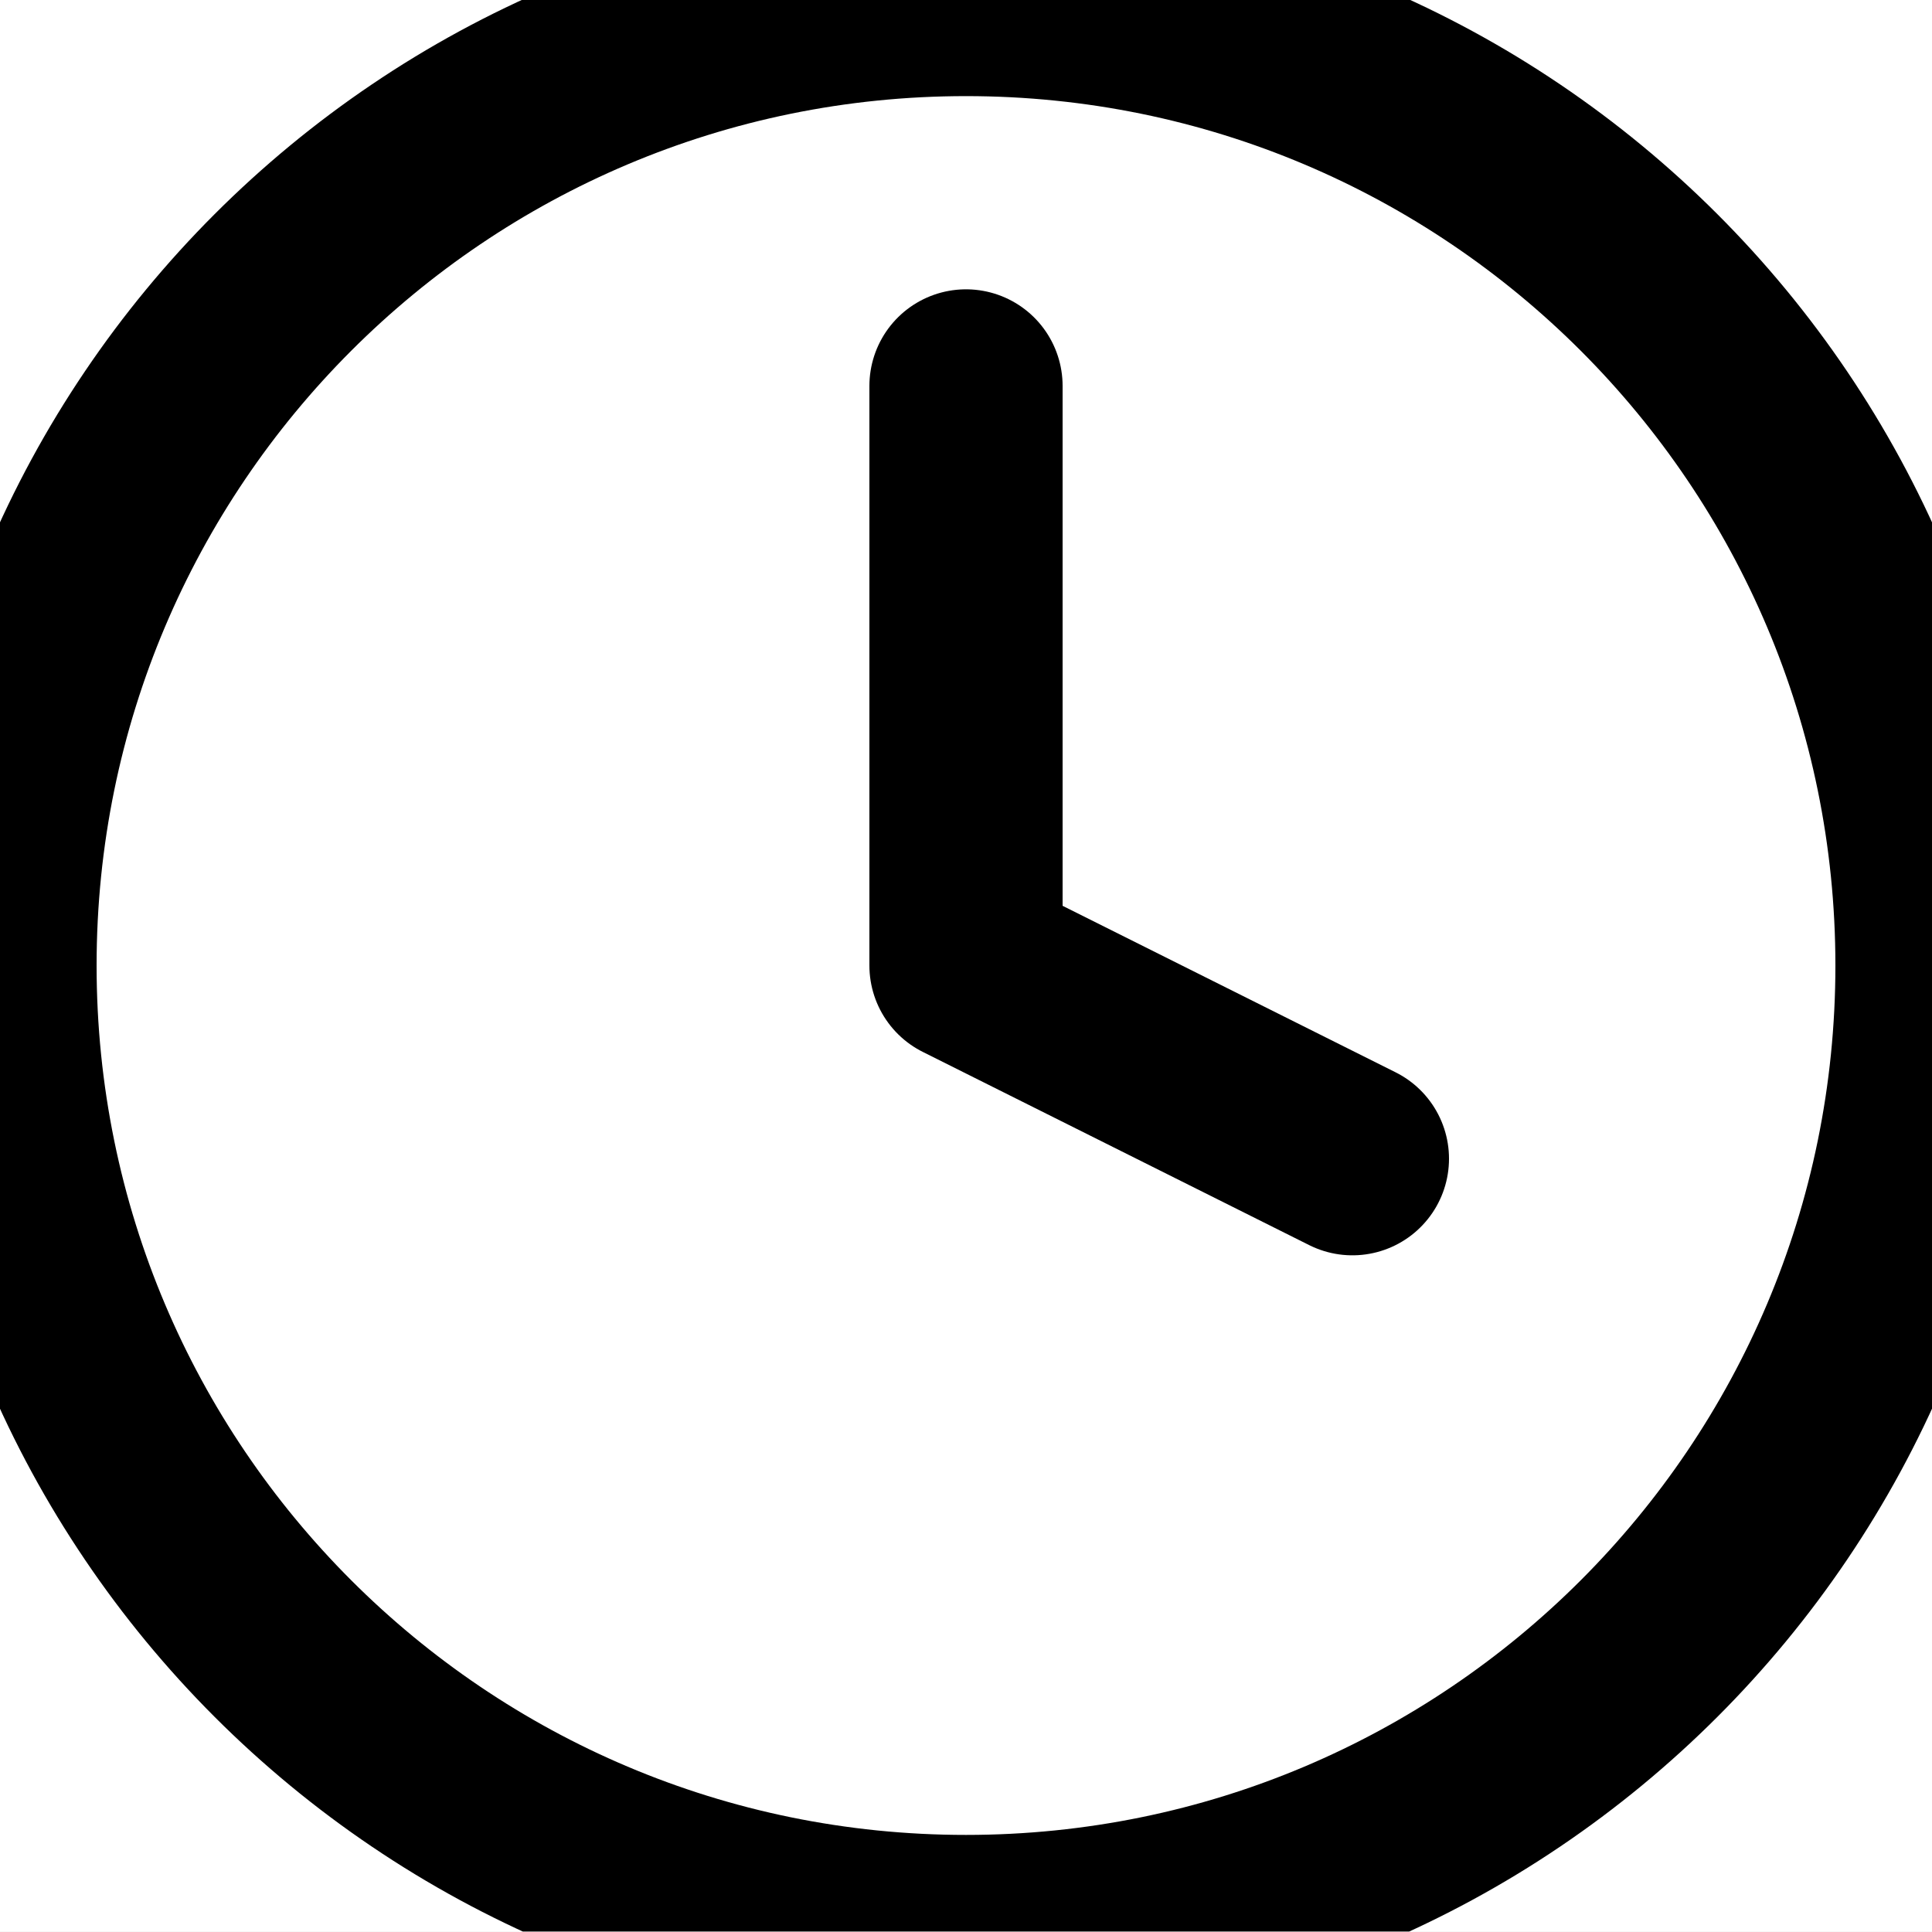
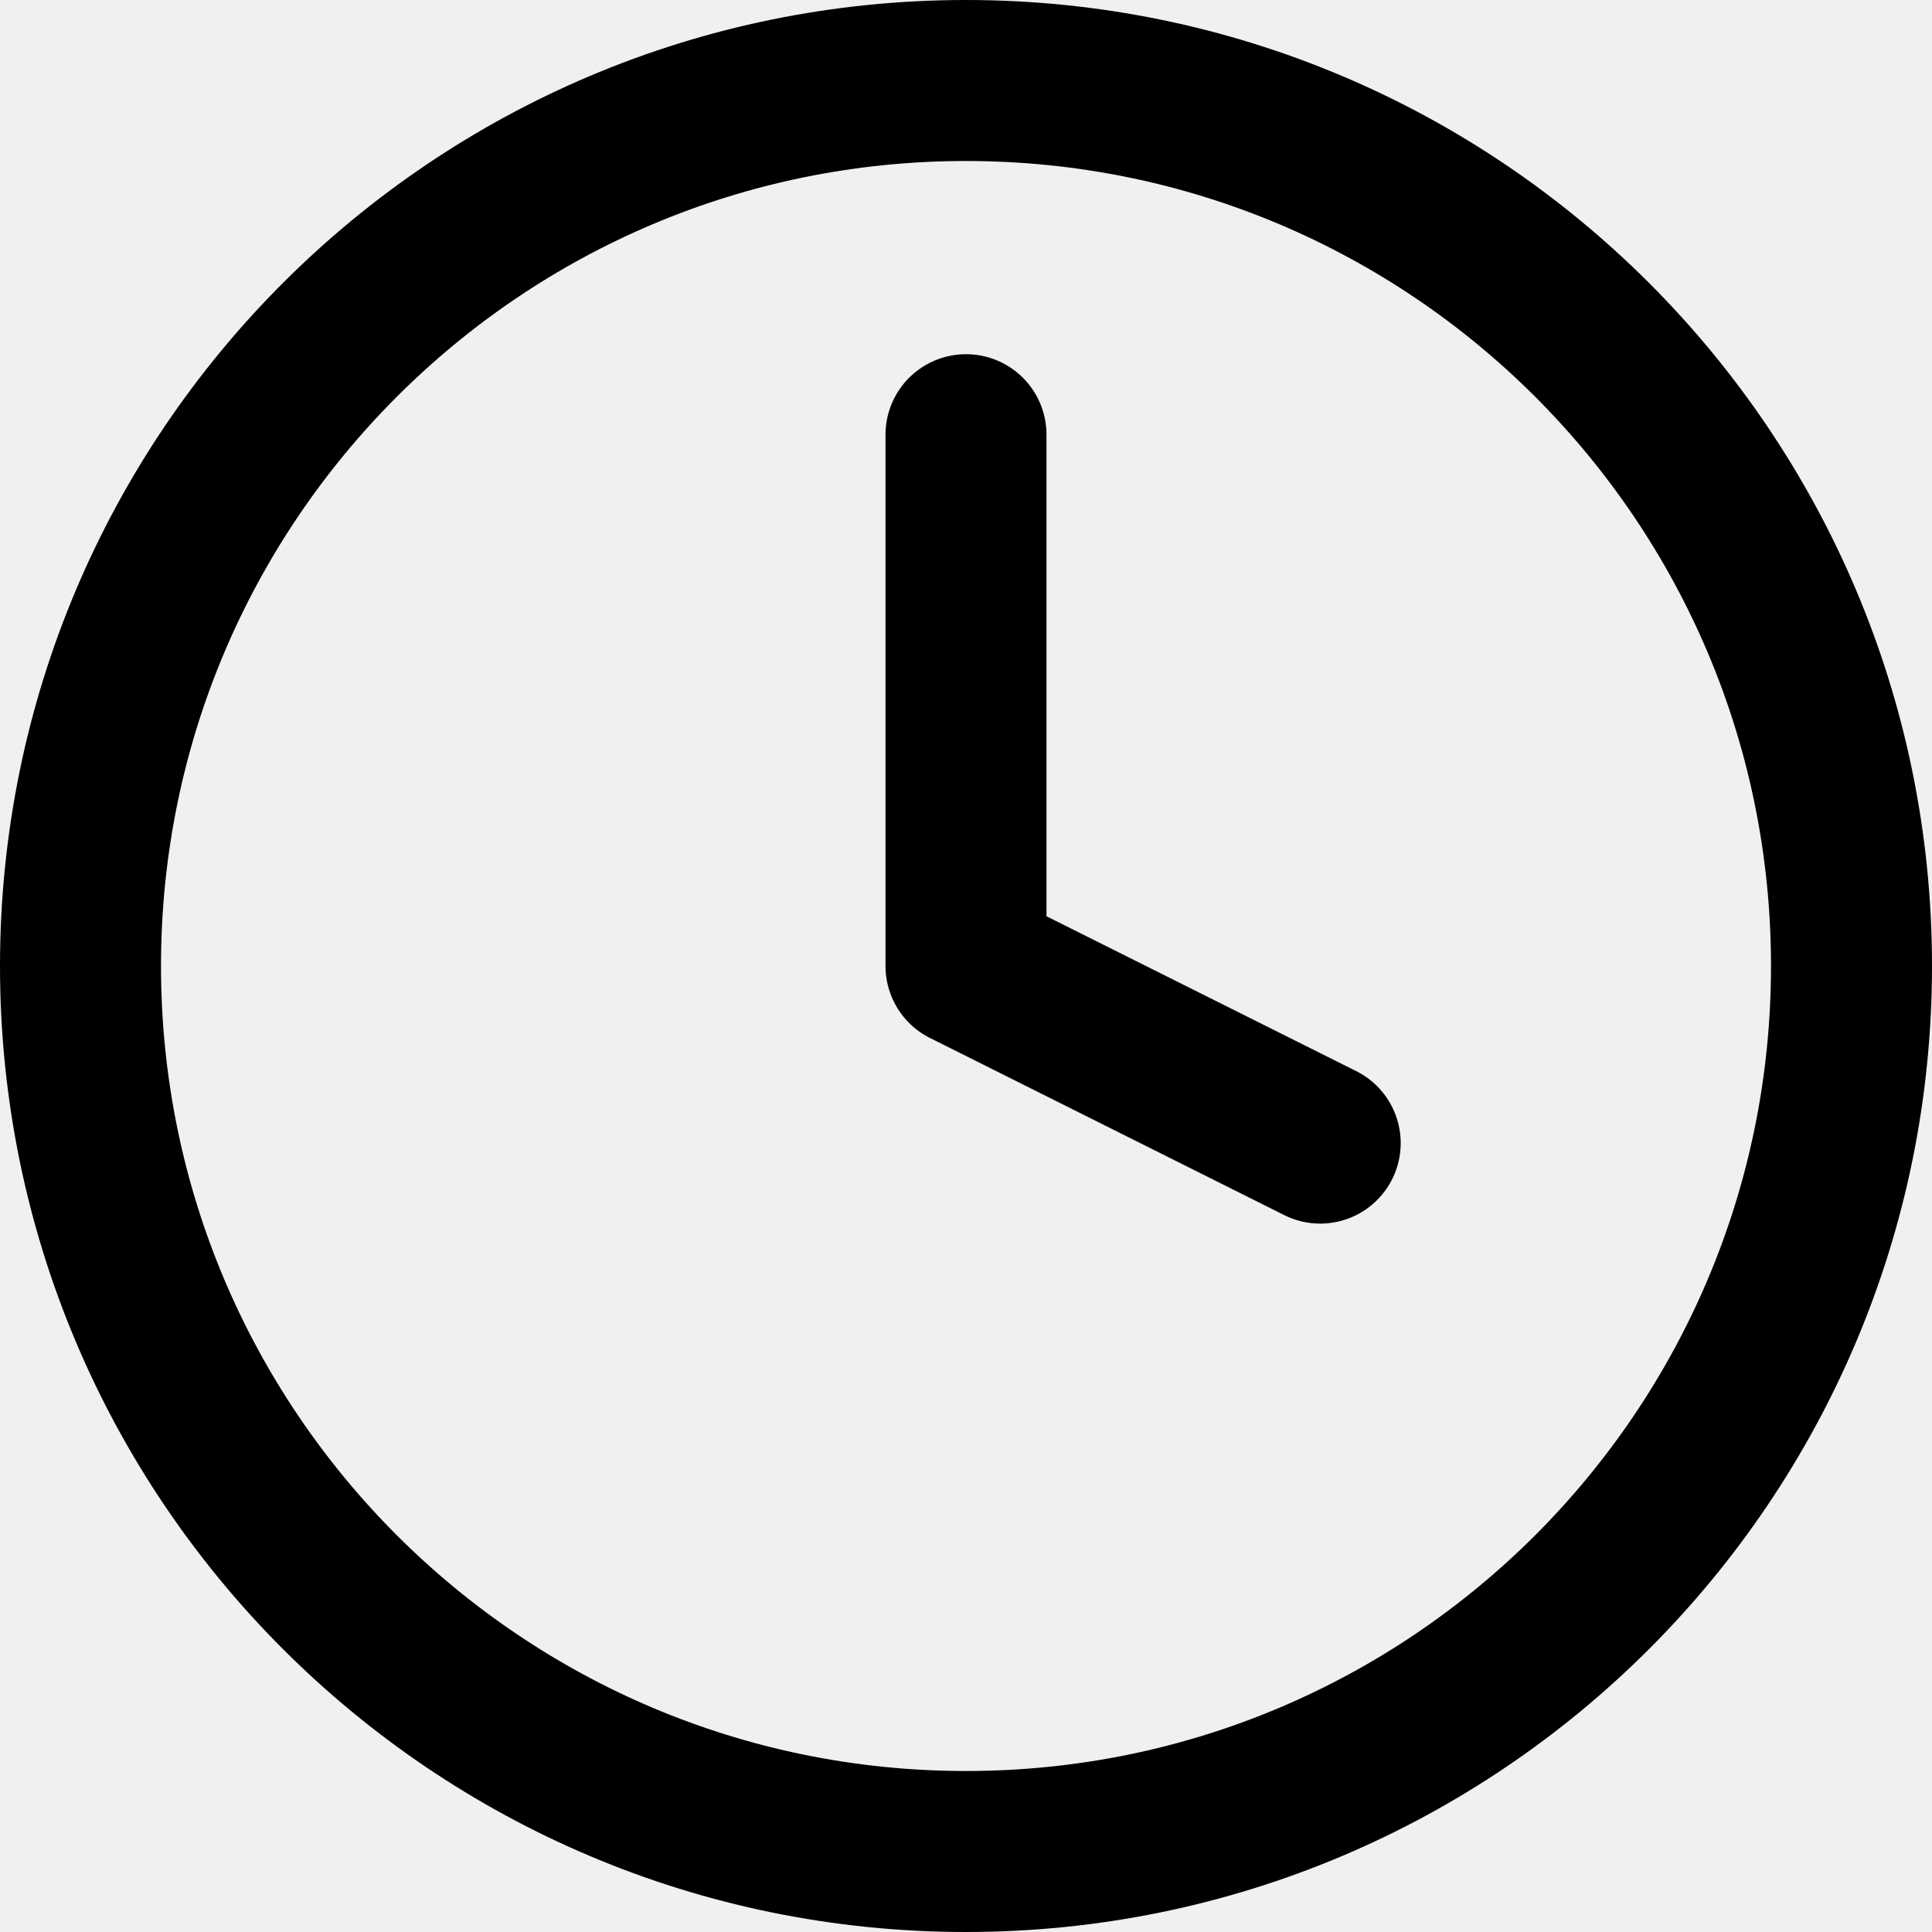
- <svg xmlns="http://www.w3.org/2000/svg" width="20" height="20" viewBox="0 0 20 20" fill="none">
-   <g clip-path="url(#clip0_104_2341)">
-     <rect width="20" height="20" transform="translate(0 -0.00473022)" fill="white" />
-     <path d="M10 19.995C15.523 19.995 20 15.518 20 9.995C20 4.472 15.523 -0.005 10 -0.005C4.477 -0.005 0 4.472 0 9.995C0 15.518 4.477 19.995 10 19.995Z" stroke="black" stroke-width="2" stroke-linecap="round" stroke-linejoin="round" />
-     <path d="M10 3.995V9.995L14 11.995" stroke="black" stroke-width="2" stroke-linecap="round" stroke-linejoin="round" />
-   </g>
-   <defs>
-     <clipPath id="clip0_104_2341">
-       <rect width="20" height="20" fill="white" transform="translate(0 -0.00473022)" />
-     </clipPath>
-   </defs>
+ <svg xmlns="http://www.w3.org/2000/svg" width="24" height="24" viewBox="0 0 24 24" fill="none">
+   <path d="M12 23C18.075 23 23 18.075 23 12C23 5.925 18.075 1 12 1C5.925 1 1 5.925 1 12C1 18.075 5.925 23 12 23Z" stroke="black" stroke-width="2" stroke-linecap="round" stroke-linejoin="round" />
+   <path d="M12 5.4V12L16.4 14.2" stroke="black" stroke-width="2" stroke-linecap="round" stroke-linejoin="round" />
</svg>
